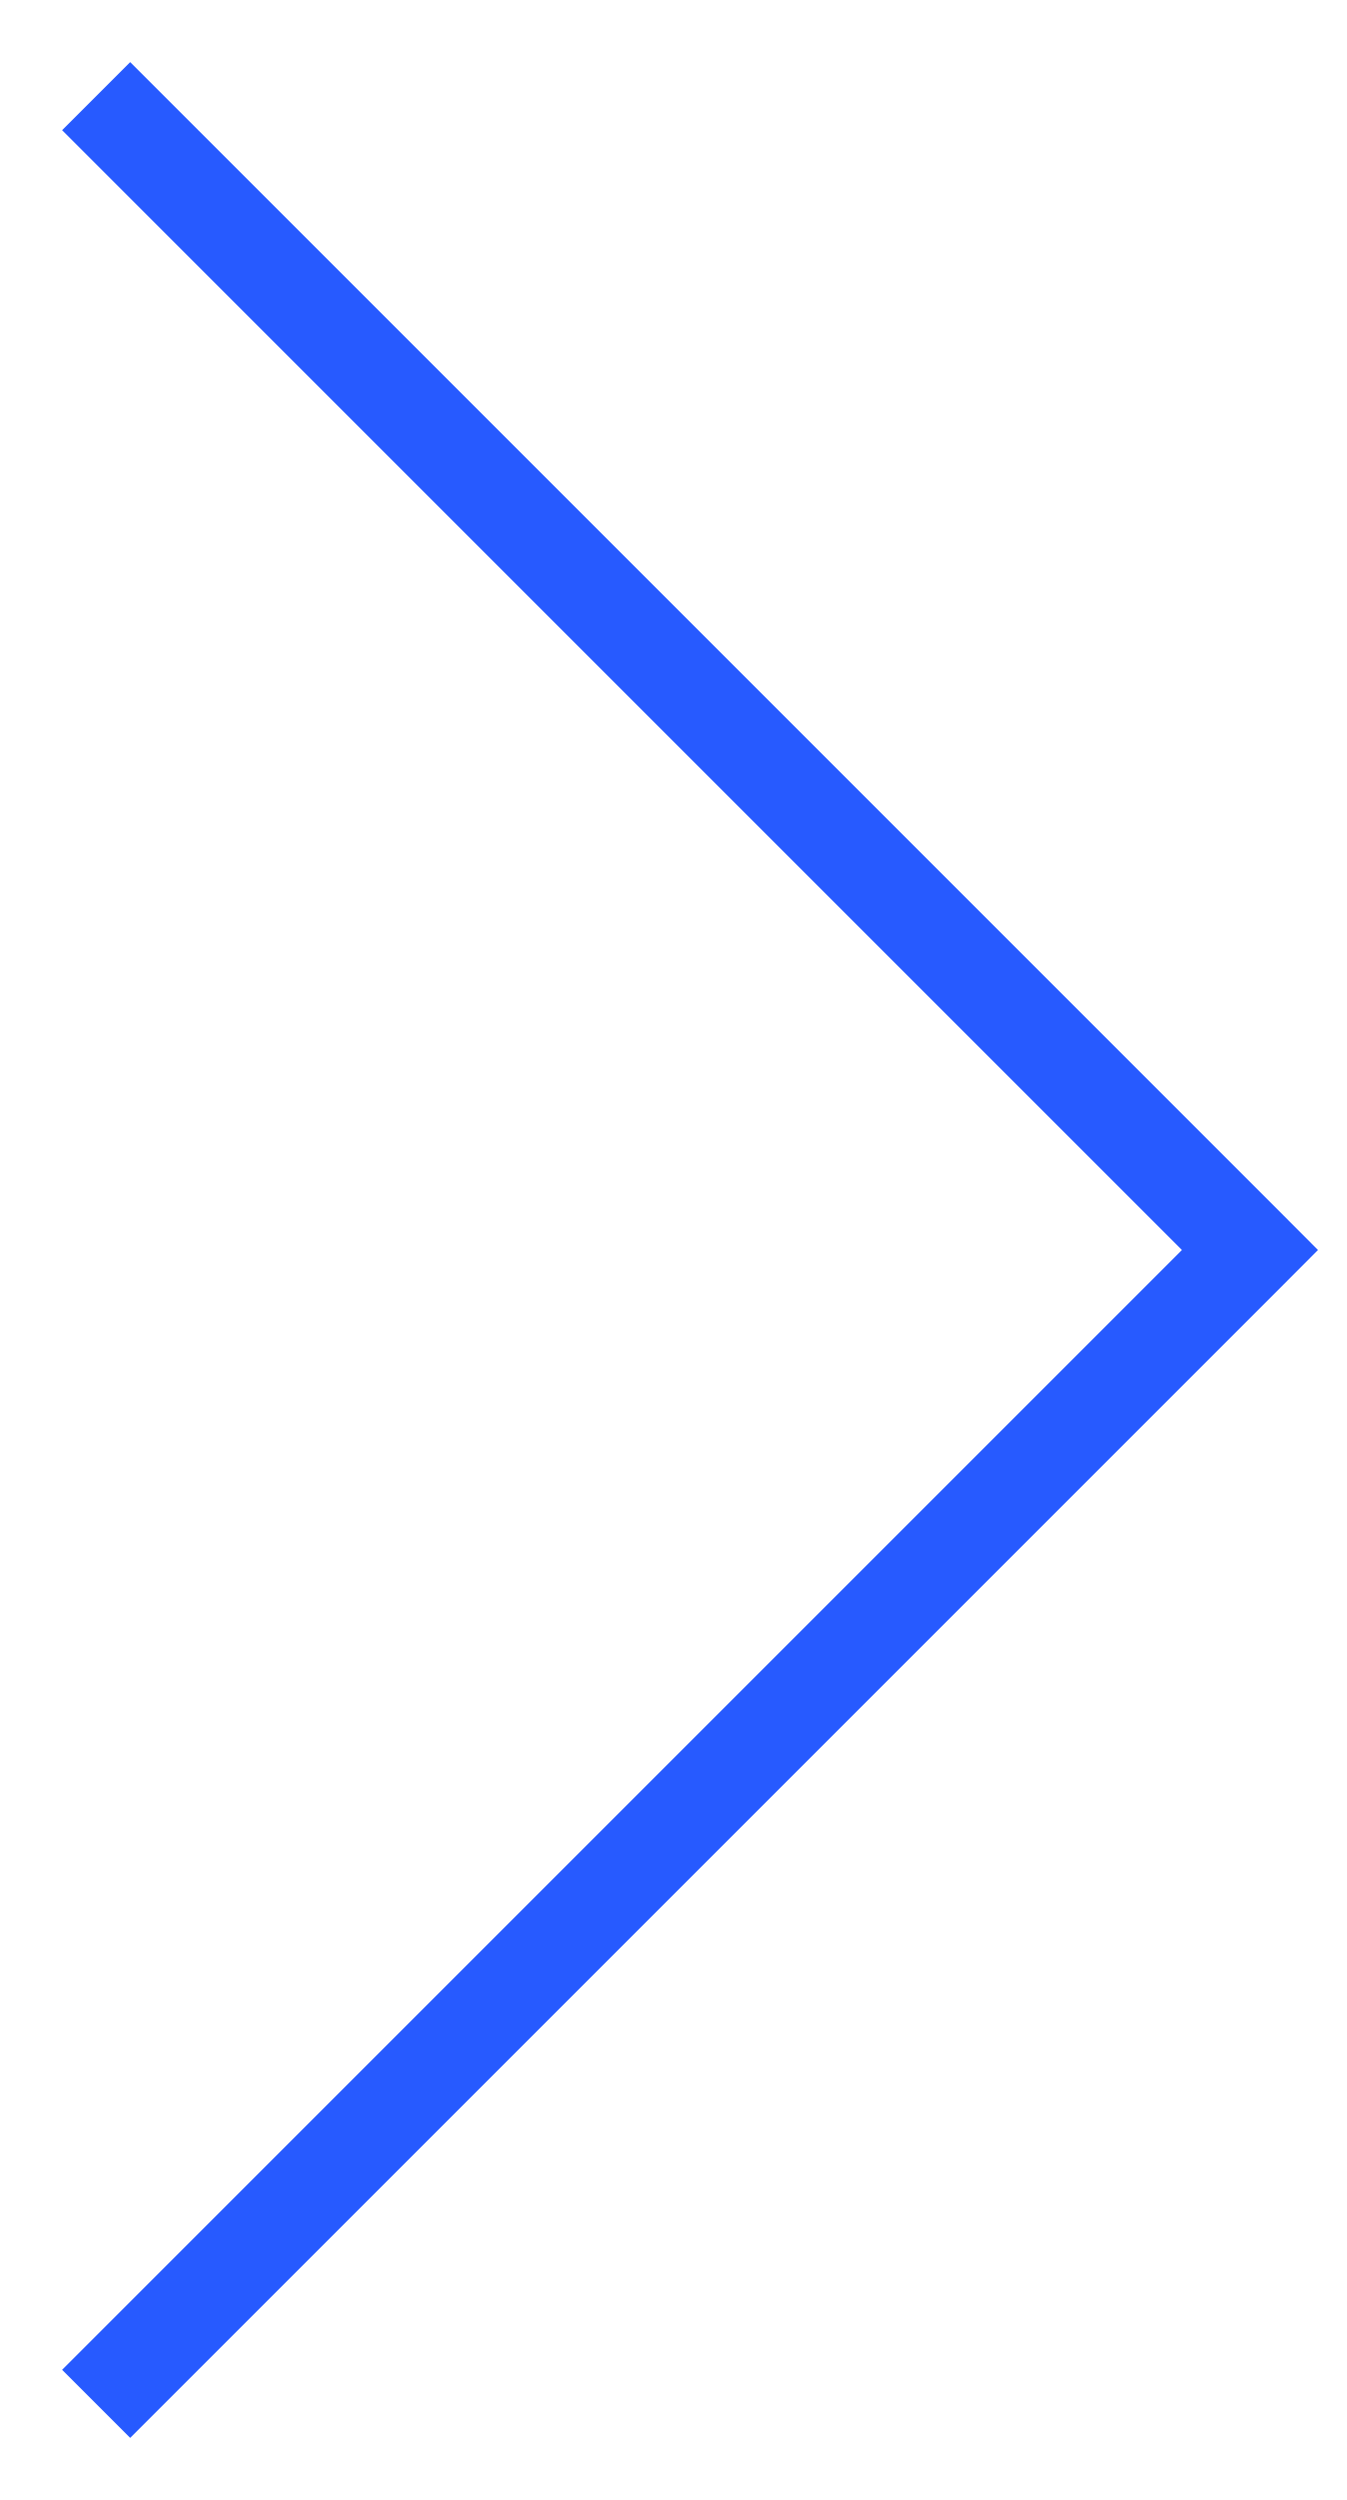
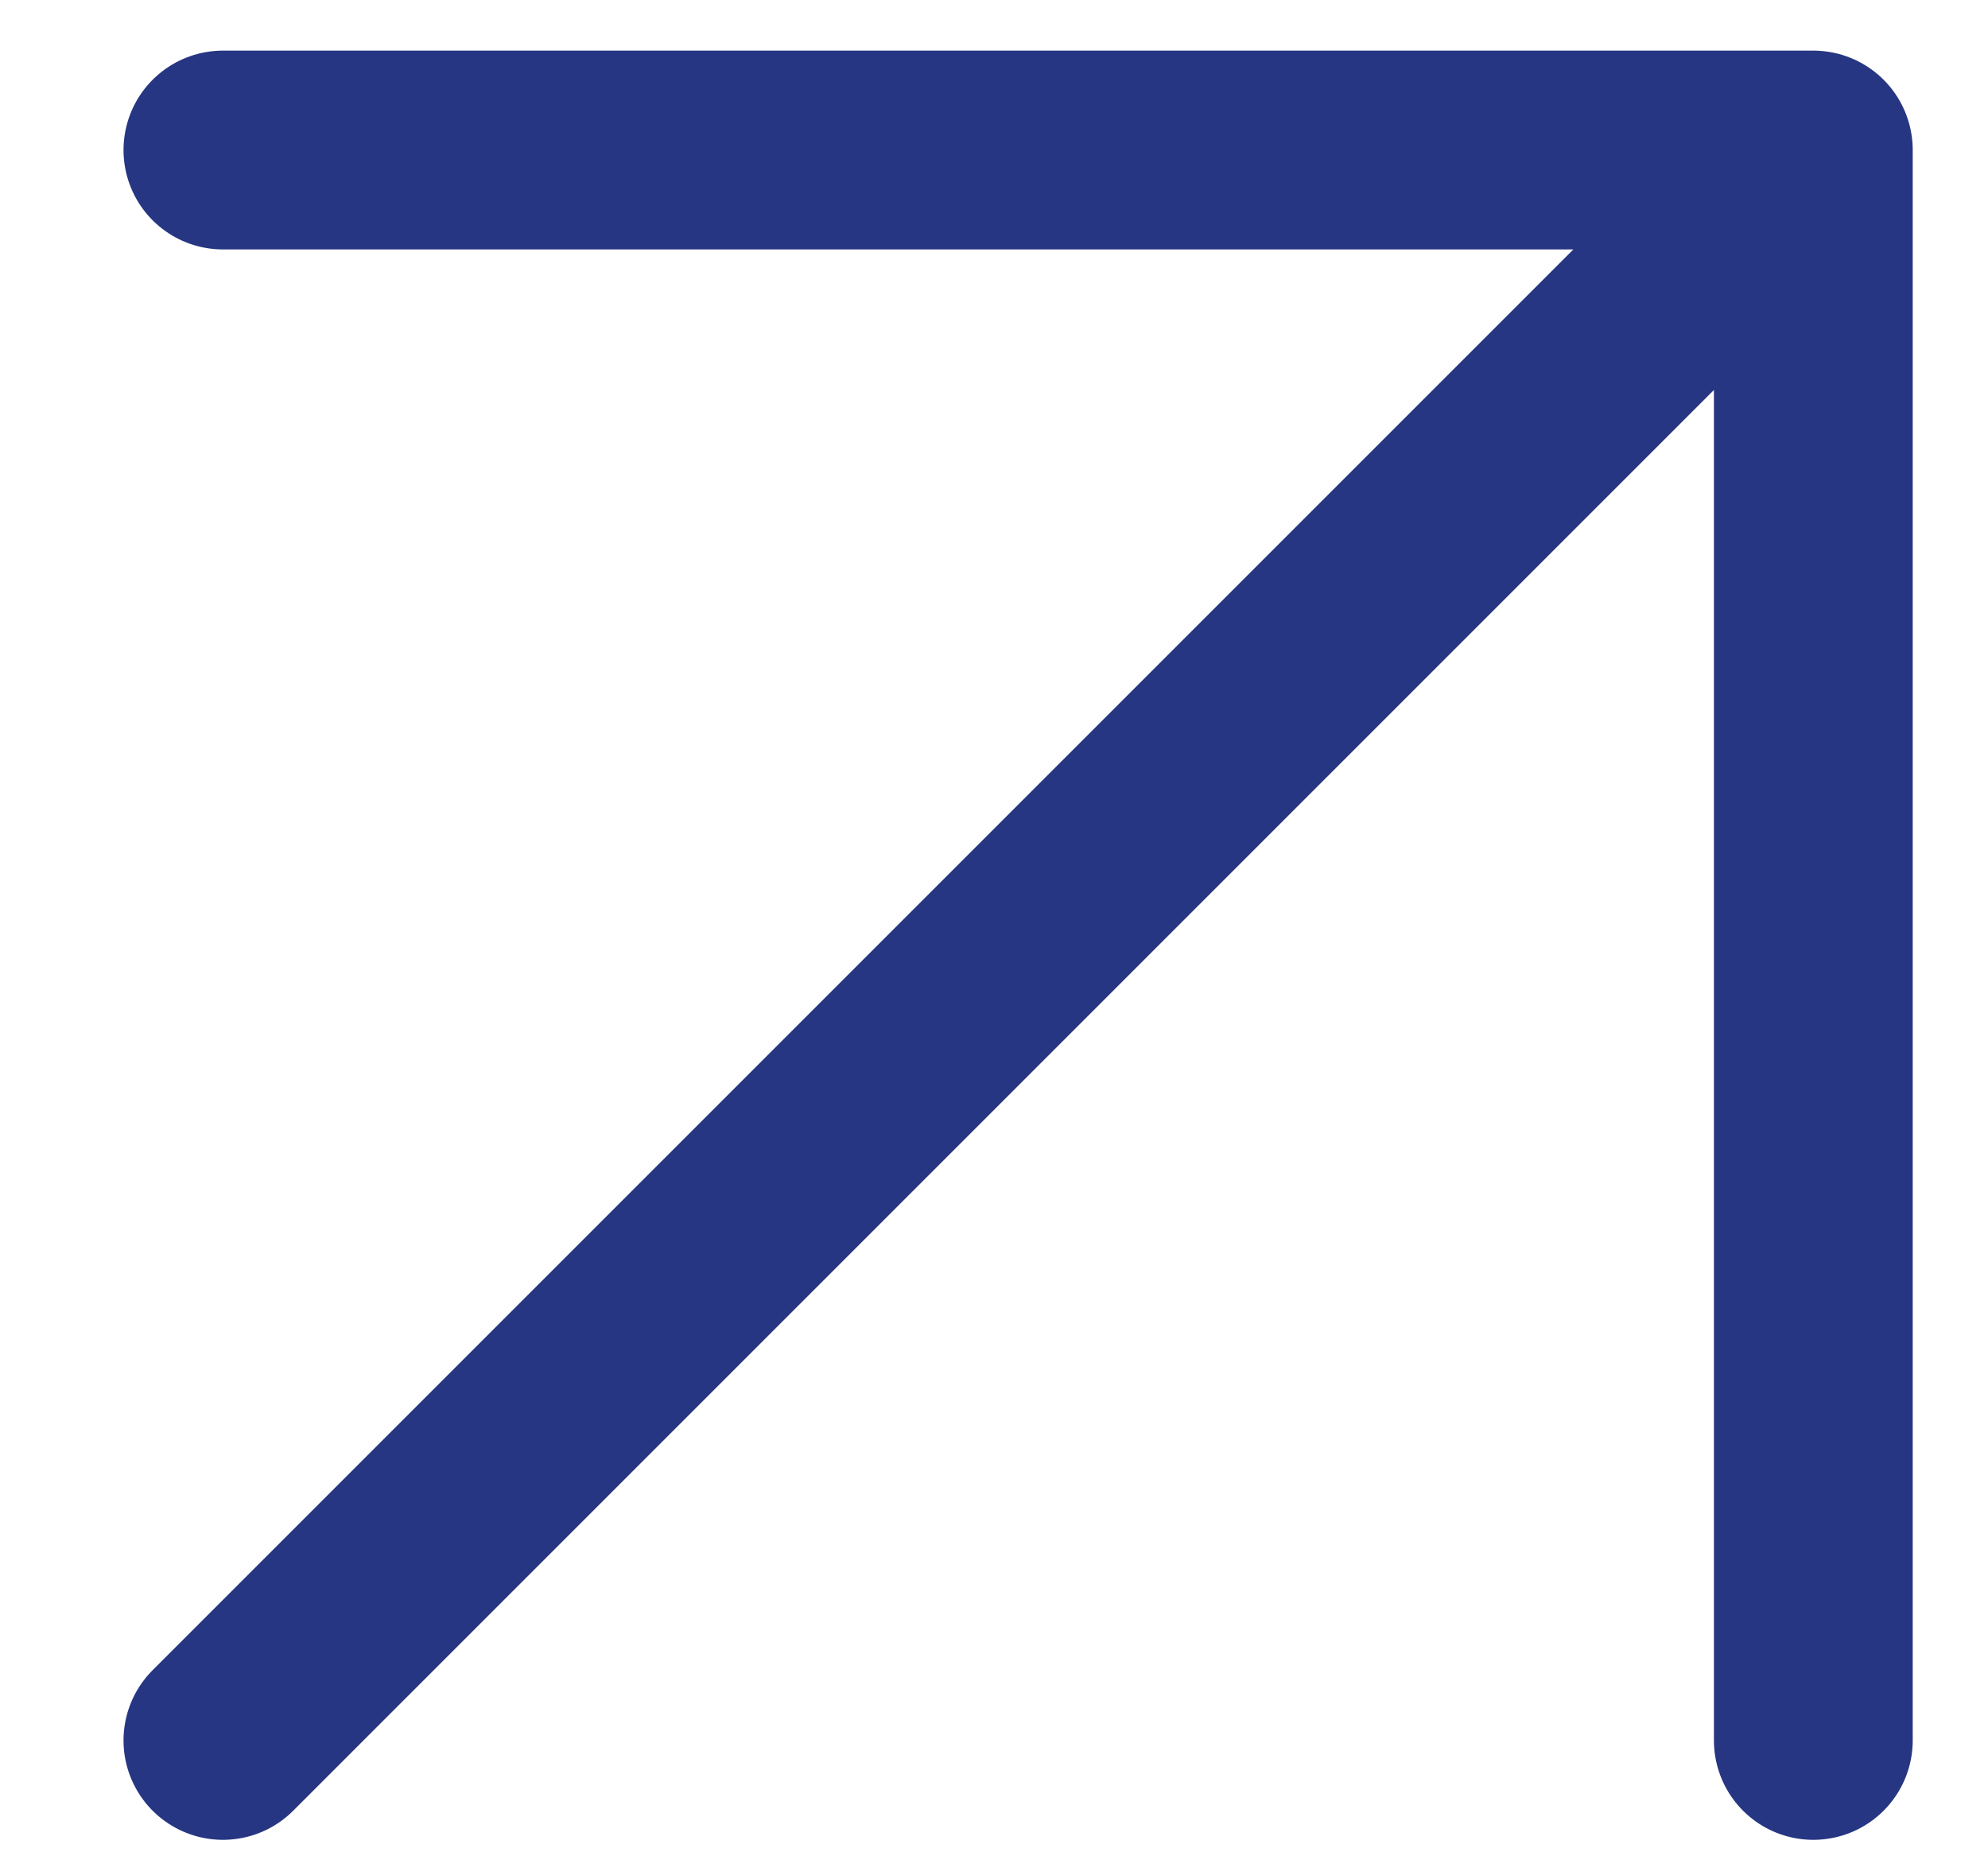
- <svg xmlns="http://www.w3.org/2000/svg" width="14" height="26" viewBox="0 0 14 26" fill="none">
-   <path d="M13 13L13.354 13.354L13.707 13L13.354 12.646L13 13ZM1.354 25.354L13.354 13.354L12.646 12.646L0.646 24.646L1.354 25.354ZM13.354 12.646L1.354 0.646L0.646 1.354L12.646 13.354L13.354 12.646Z" fill="#275AFF" />
+ <svg xmlns="http://www.w3.org/2000/svg" width="15" height="14" viewBox="0 0 15 14" fill="none">
+   <path d="M1.682 13.132L13.682 1.132M13.682 1.132V13.132M13.682 1.132H1.682" stroke="#263682" stroke-width="1.5" stroke-linecap="round" stroke-linejoin="round" />
</svg>
